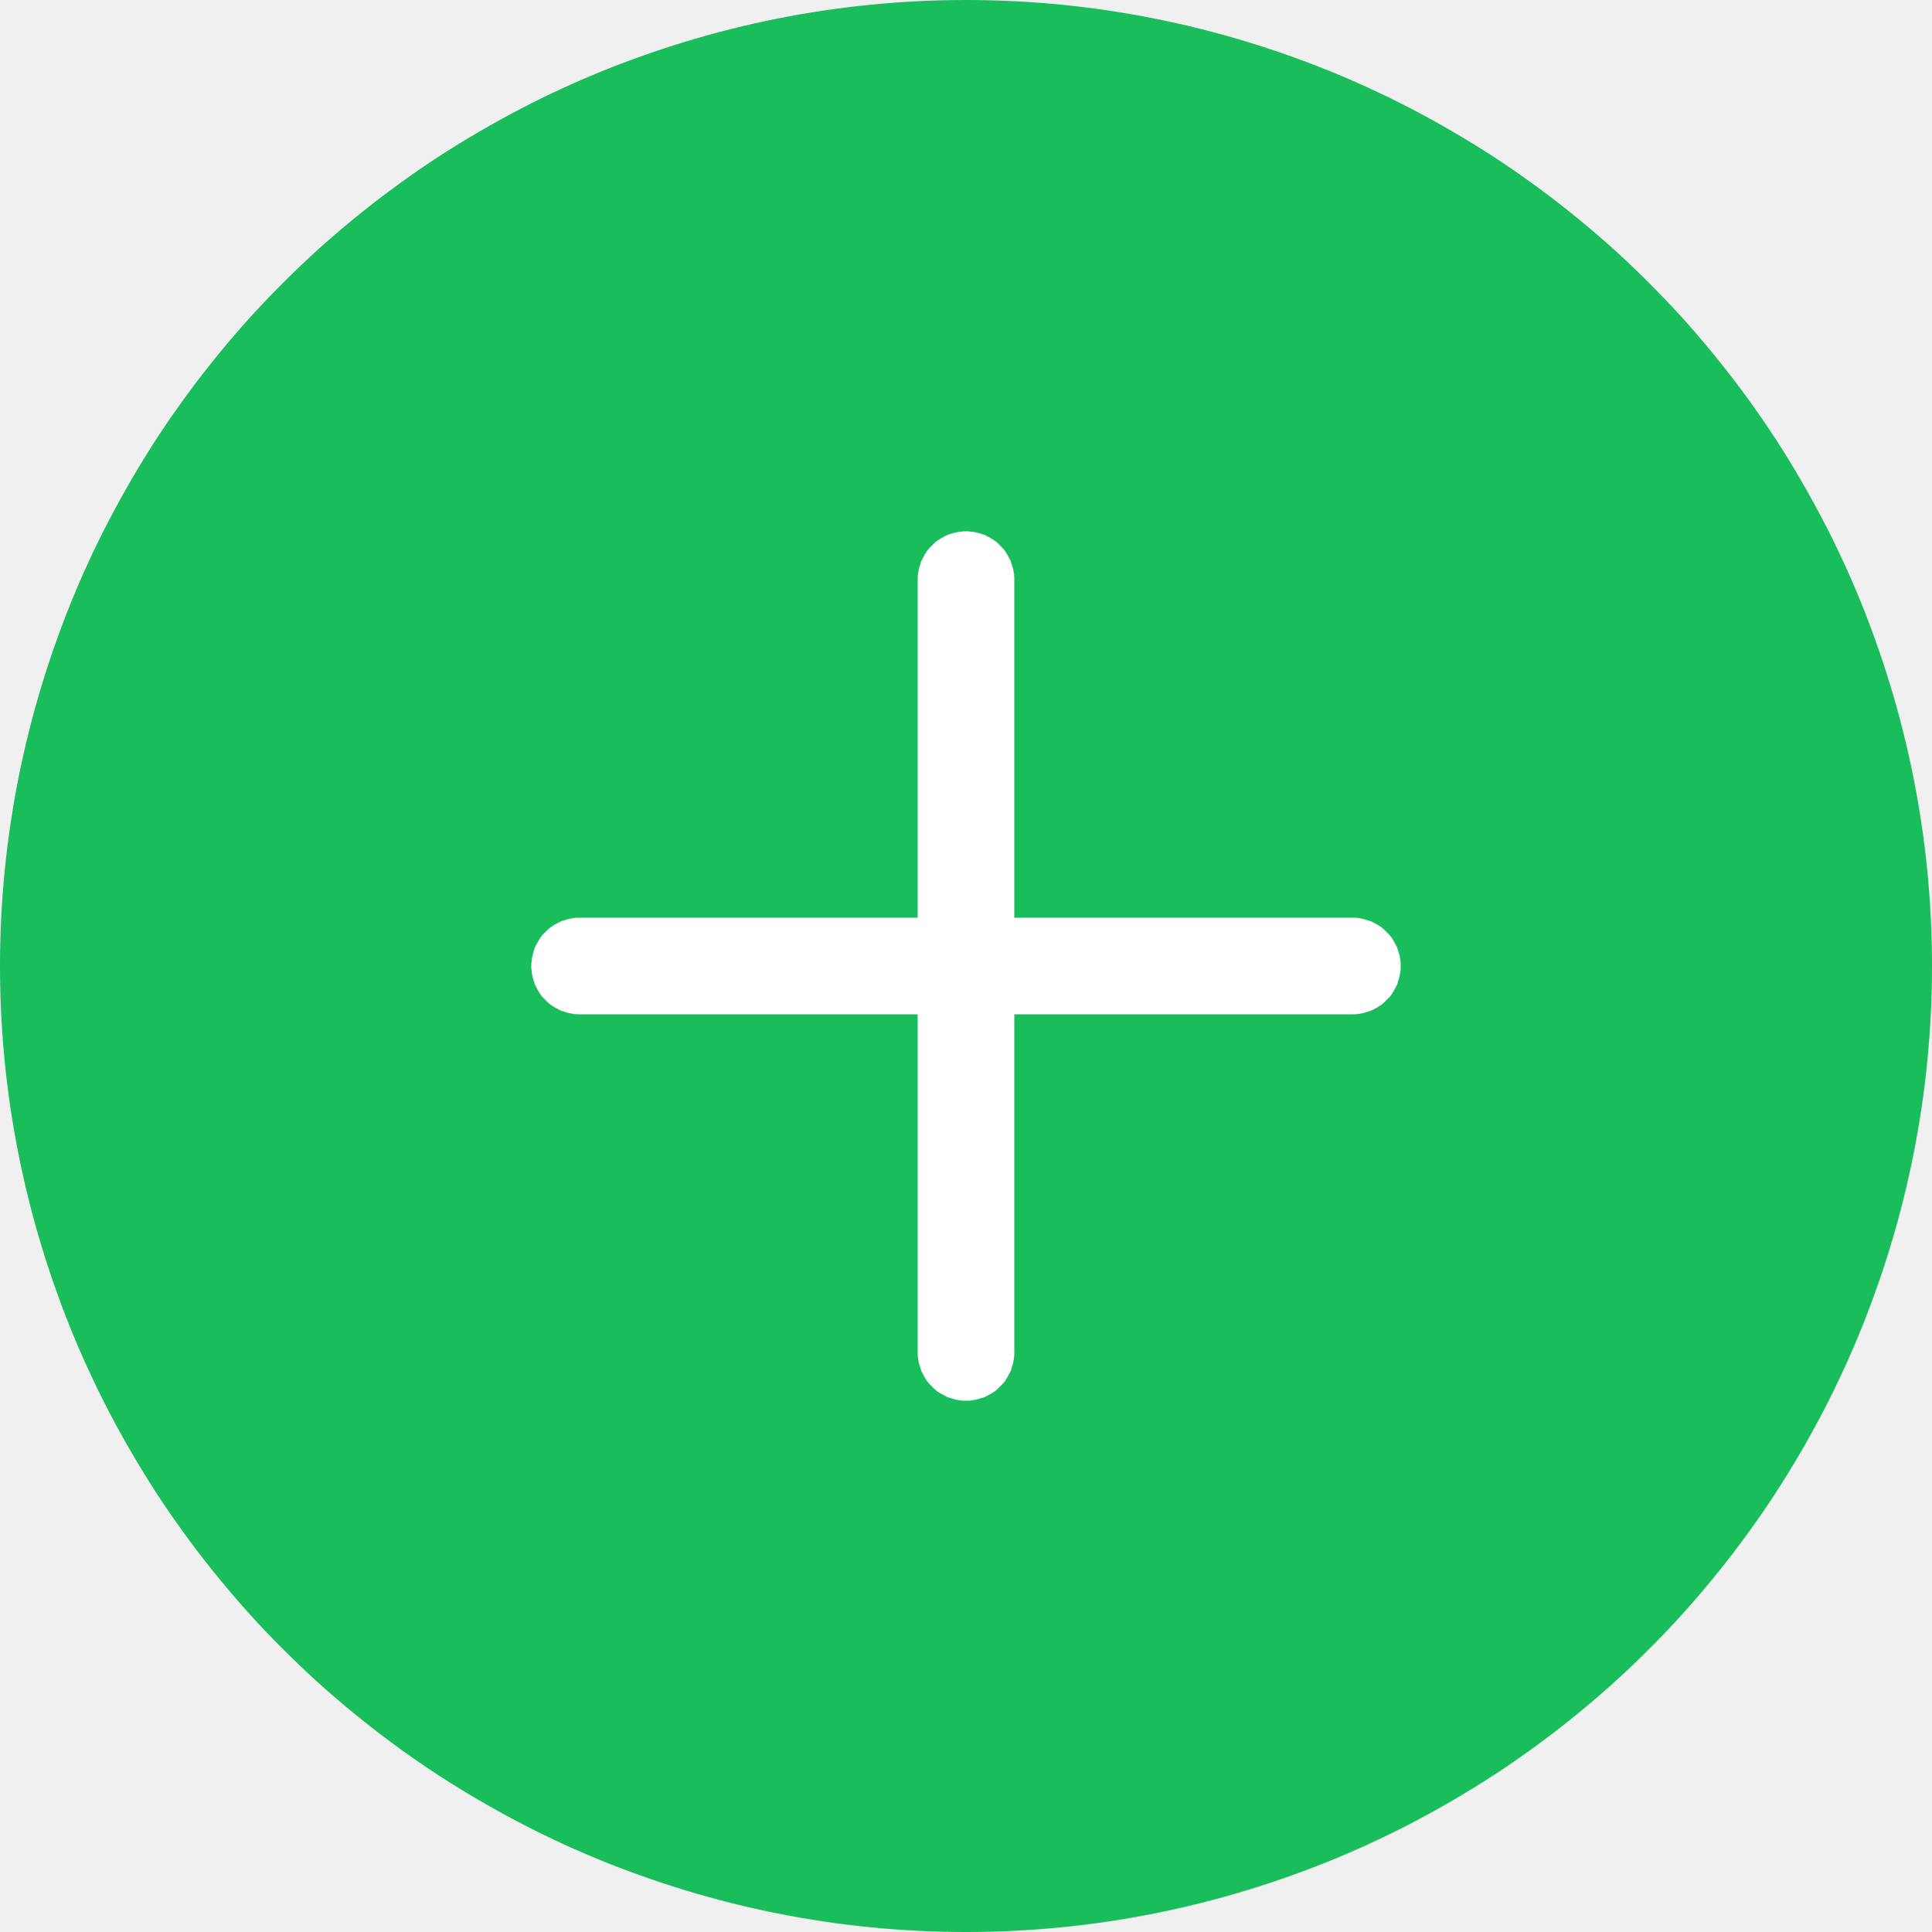
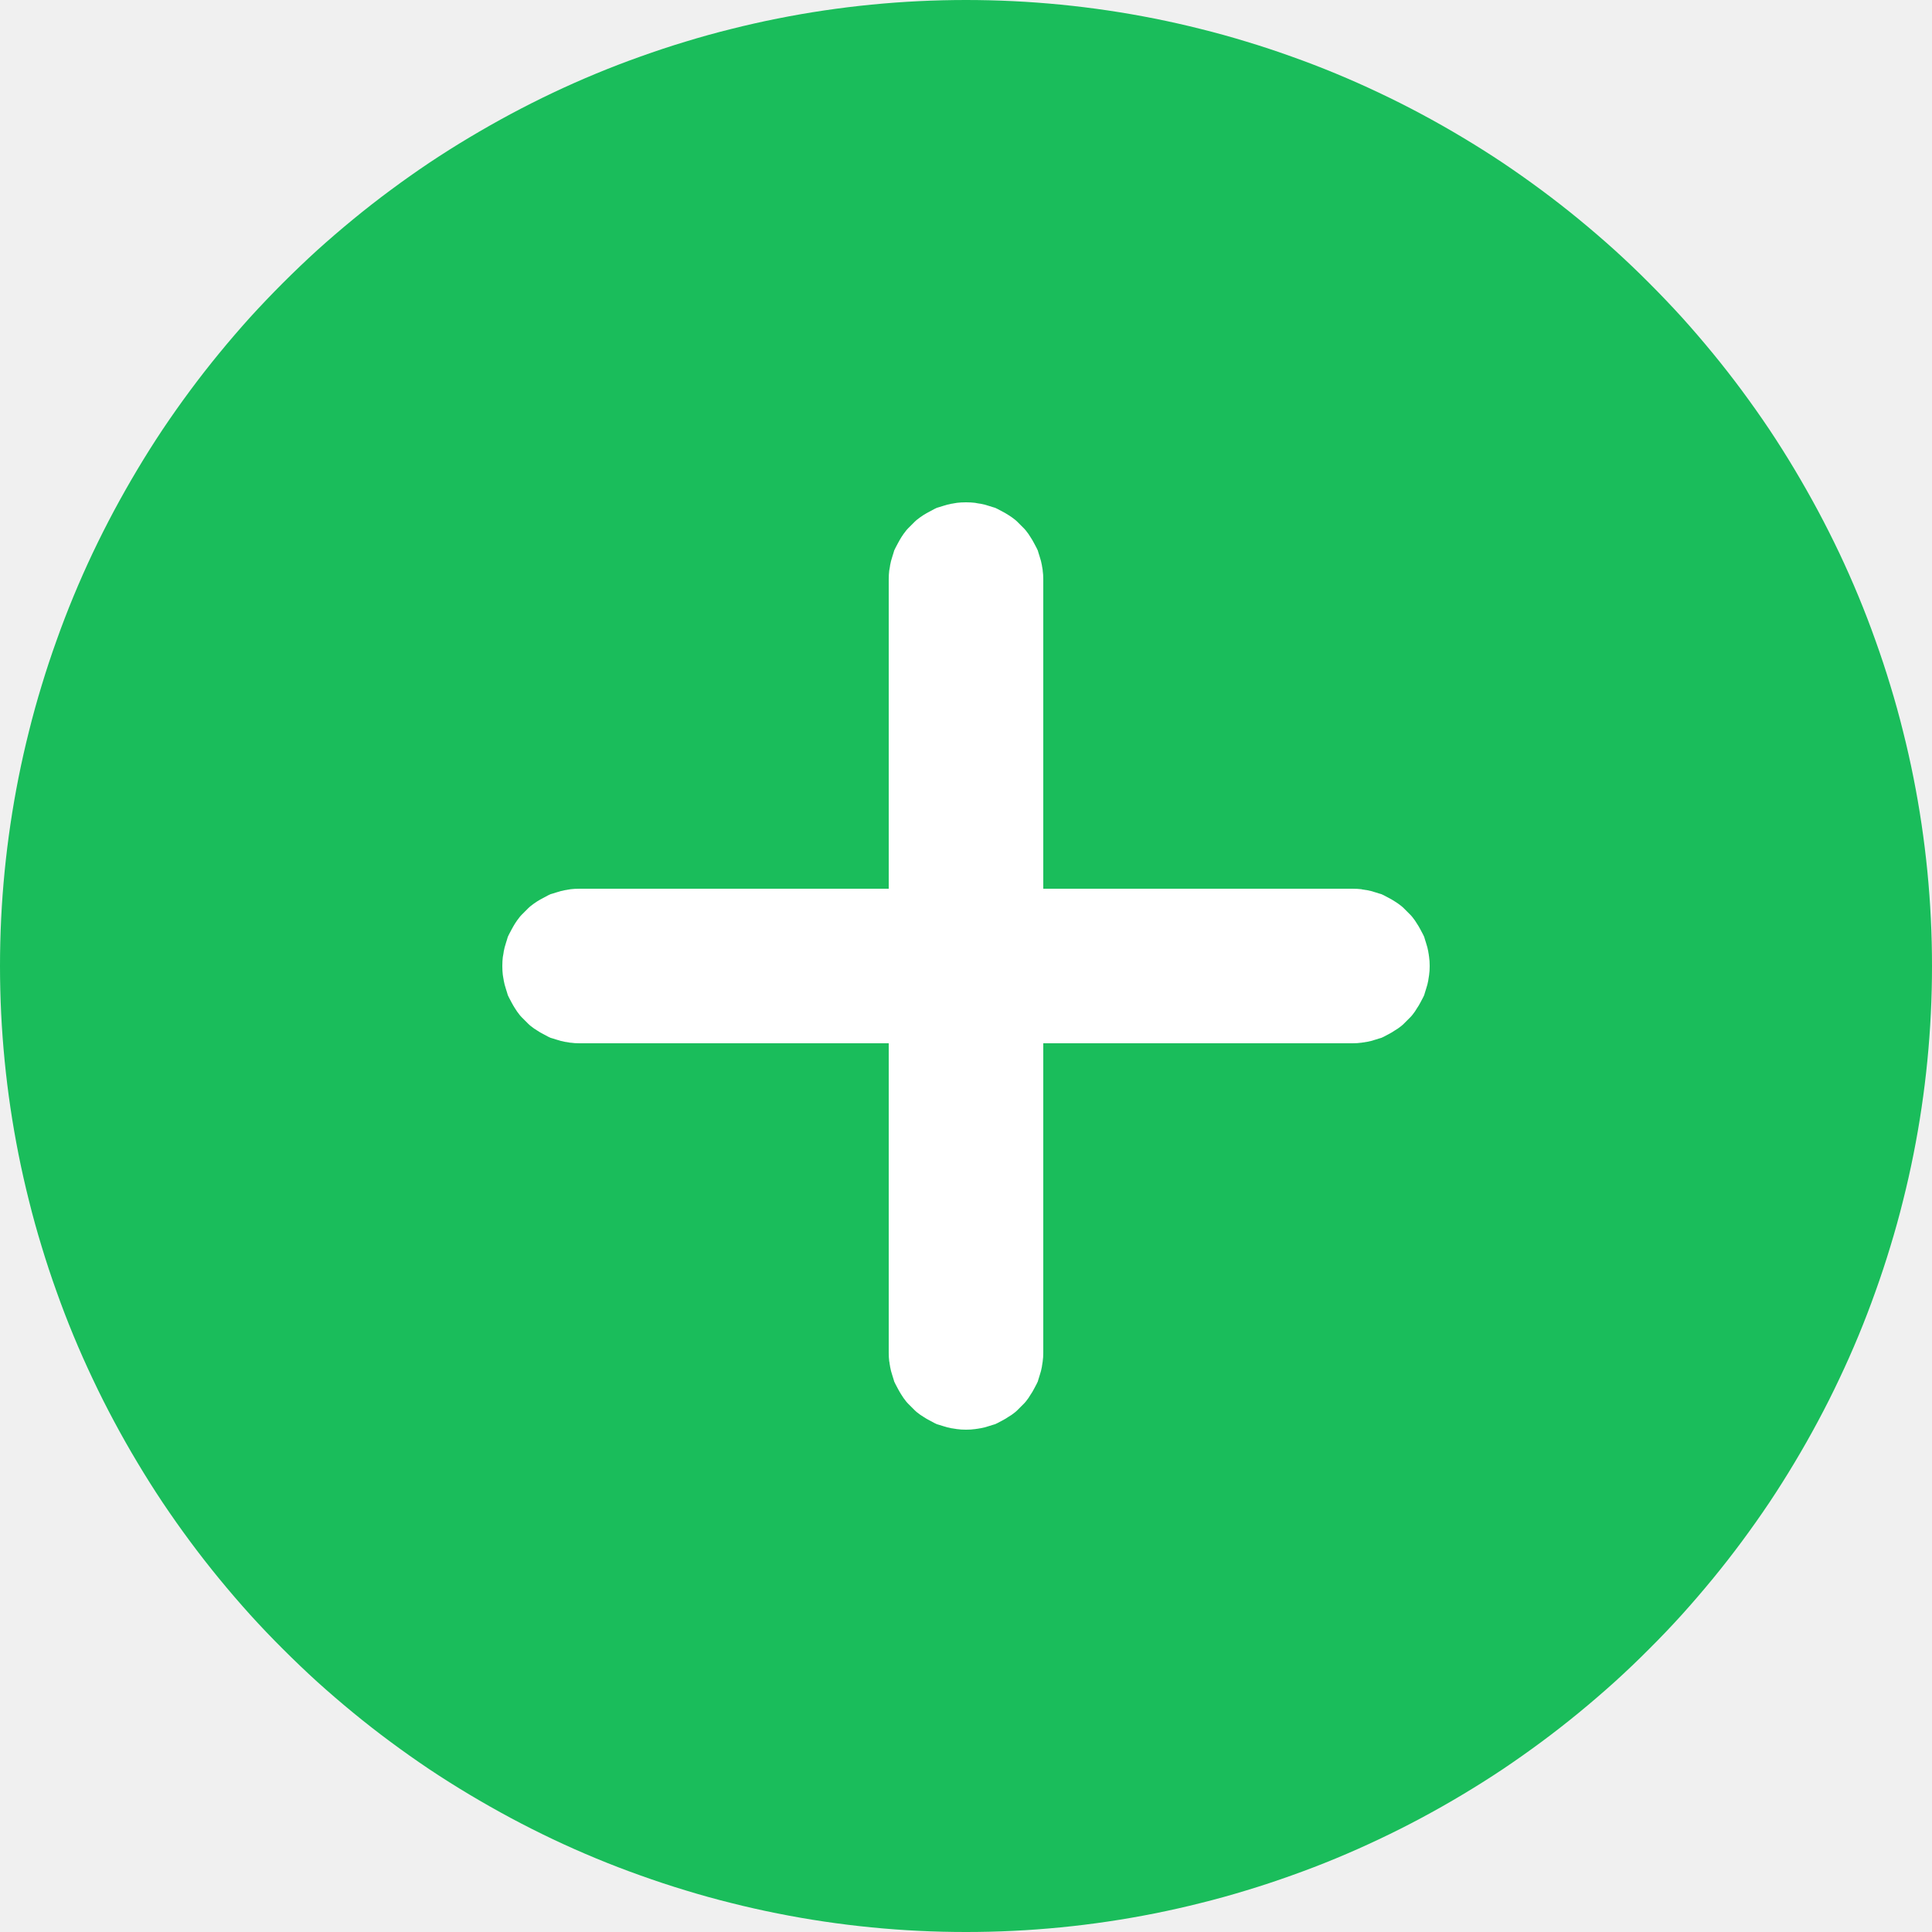
<svg xmlns="http://www.w3.org/2000/svg" width="20" height="20" viewBox="0 0 20 20" fill="none">
  <path fill="#1ABD5B" d="M0 10Q0 9.755 0.012 9.509Q0.024 9.264 0.048 9.02Q0.072 8.776 0.108 8.533Q0.144 8.29 0.192 8.049Q0.24 7.808 0.3 7.57Q0.359 7.332 0.431 7.097Q0.502 6.862 0.585 6.631Q0.667 6.4 0.761 6.173Q0.855 5.946 0.96 5.724Q1.065 5.503 1.181 5.286Q1.297 5.07 1.423 4.859Q1.549 4.648 1.685 4.444Q1.822 4.24 1.968 4.043Q2.114 3.846 2.27 3.656Q2.426 3.466 2.59 3.284Q2.755 3.103 2.929 2.929Q3.103 2.755 3.284 2.59Q3.466 2.426 3.656 2.27Q3.846 2.114 4.043 1.968Q4.24 1.822 4.444 1.685Q4.648 1.549 4.859 1.423Q5.07 1.297 5.286 1.181Q5.503 1.065 5.724 0.96Q5.946 0.855 6.173 0.761Q6.4 0.667 6.631 0.585Q6.862 0.502 7.097 0.431Q7.332 0.359 7.57 0.3Q7.808 0.24 8.049 0.192Q8.29 0.144 8.533 0.108Q8.776 0.072 9.02 0.048Q9.264 0.024 9.509 0.012Q9.755 0 10 0Q10.245 0 10.491 0.012Q10.736 0.024 10.98 0.048Q11.225 0.072 11.467 0.108Q11.71 0.144 11.951 0.192Q12.192 0.24 12.43 0.3Q12.668 0.359 12.903 0.431Q13.138 0.502 13.369 0.585Q13.6 0.667 13.827 0.761Q14.054 0.855 14.275 0.96Q14.498 1.065 14.714 1.181Q14.931 1.297 15.141 1.423Q15.352 1.549 15.556 1.685Q15.76 1.822 15.957 1.968Q16.154 2.114 16.344 2.27Q16.534 2.426 16.716 2.59Q16.898 2.755 17.071 2.929Q17.245 3.103 17.41 3.284Q17.574 3.466 17.73 3.656Q17.886 3.846 18.032 4.043Q18.178 4.24 18.315 4.444Q18.451 4.648 18.577 4.859Q18.703 5.07 18.819 5.286Q18.935 5.503 19.04 5.724Q19.145 5.946 19.239 6.173Q19.333 6.4 19.415 6.631Q19.498 6.862 19.569 7.097Q19.641 7.332 19.7 7.57Q19.76 7.808 19.808 8.049Q19.856 8.29 19.892 8.533Q19.928 8.776 19.952 9.02Q19.976 9.264 19.988 9.509Q20 9.755 20 10Q20 10.245 19.988 10.491Q19.976 10.736 19.952 10.98Q19.928 11.225 19.892 11.467Q19.856 11.71 19.808 11.951Q19.76 12.192 19.7 12.43Q19.641 12.668 19.569 12.903Q19.498 13.138 19.415 13.369Q19.333 13.6 19.239 13.827Q19.145 14.054 19.04 14.275Q18.935 14.498 18.819 14.714Q18.703 14.931 18.577 15.141Q18.451 15.352 18.315 15.556Q18.178 15.76 18.032 15.957Q17.886 16.154 17.73 16.344Q17.574 16.534 17.41 16.716Q17.245 16.898 17.071 17.071Q16.898 17.245 16.716 17.41Q16.534 17.574 16.344 17.73Q16.154 17.886 15.957 18.032Q15.76 18.178 15.556 18.315Q15.352 18.451 15.141 18.577Q14.931 18.703 14.714 18.819Q14.498 18.935 14.275 19.04Q14.054 19.145 13.827 19.239Q13.6 19.333 13.369 19.415Q13.138 19.498 12.903 19.569Q12.668 19.641 12.43 19.7Q12.192 19.76 11.951 19.808Q11.71 19.856 11.467 19.892Q11.225 19.928 10.98 19.952Q10.736 19.976 10.491 19.988Q10.245 20 10 20Q9.755 20 9.509 19.988Q9.264 19.976 9.02 19.952Q8.776 19.928 8.533 19.892Q8.29 19.856 8.049 19.808Q7.808 19.76 7.57 19.7Q7.332 19.641 7.097 19.569Q6.862 19.498 6.631 19.415Q6.4 19.333 6.173 19.239Q5.946 19.145 5.724 19.04Q5.503 18.935 5.286 18.819Q5.07 18.703 4.859 18.577Q4.648 18.451 4.444 18.315Q4.24 18.178 4.043 18.032Q3.846 17.886 3.656 17.73Q3.466 17.574 3.284 17.41Q3.103 17.245 2.929 17.071Q2.755 16.898 2.59 16.716Q2.426 16.534 2.27 16.344Q2.114 16.154 1.968 15.957Q1.822 15.76 1.685 15.556Q1.549 15.352 1.423 15.141Q1.297 14.931 1.181 14.714Q1.065 14.498 0.96 14.275Q0.855 14.054 0.761 13.827Q0.667 13.6 0.585 13.369Q0.502 13.138 0.431 12.903Q0.359 12.668 0.3 12.43Q0.24 12.192 0.192 11.951Q0.144 11.71 0.108 11.467Q0.072 11.225 0.048 10.98Q0.024 10.736 0.012 10.491Q0 10.245 0 10Z">
</path>
-   <path d="M14.477 10.145C14.473 10.16 14.467 10.175 14.463 10.193C14.455 10.207 14.447 10.223 14.44 10.235C14.432 10.25 14.425 10.265 14.415 10.277C14.408 10.293 14.398 10.305 14.387 10.318C14.375 10.33 14.365 10.342 14.352 10.352C14.342 10.365 14.33 10.375 14.318 10.387C14.305 10.398 14.293 10.408 14.277 10.415C14.265 10.425 14.25 10.432 14.235 10.44C14.223 10.447 14.207 10.455 14.193 10.463C14.175 10.467 14.16 10.473 14.145 10.477C14.13 10.482 14.113 10.488 14.098 10.49C14.082 10.492 14.065 10.495 14.05 10.498C14.033 10.5 14.018 10.5 14 10.5L10.5 10.5L10.5 14C10.5 14.018 10.5 14.033 10.498 14.05C10.495 14.065 10.492 14.082 10.49 14.098C10.488 14.113 10.482 14.13 10.477 14.145C10.473 14.16 10.467 14.175 10.463 14.193C10.455 14.207 10.447 14.223 10.44 14.235C10.432 14.25 10.425 14.265 10.415 14.277C10.408 14.293 10.398 14.305 10.387 14.318C10.375 14.33 10.365 14.342 10.352 14.352C10.342 14.365 10.33 14.375 10.318 14.387C10.305 14.398 10.293 14.408 10.277 14.415C10.265 14.425 10.25 14.432 10.235 14.44C10.223 14.447 10.207 14.455 10.193 14.463C10.175 14.467 10.16 14.473 10.145 14.477C10.13 14.482 10.113 14.488 10.098 14.49C10.082 14.492 10.065 14.495 10.05 14.498C10.033 14.5 10.018 14.5 10 14.5C9.982 14.5 9.967 14.5 9.95 14.498C9.935 14.495 9.918 14.492 9.902 14.49C9.887 14.488 9.87 14.482 9.855 14.477C9.84 14.473 9.825 14.467 9.807 14.463C9.793 14.455 9.777 14.447 9.765 14.44C9.75 14.432 9.735 14.425 9.723 14.415C9.707 14.408 9.695 14.398 9.682 14.387C9.67 14.375 9.658 14.365 9.648 14.352C9.635 14.342 9.625 14.33 9.613 14.318C9.602 14.305 9.592 14.293 9.585 14.277C9.575 14.265 9.568 14.25 9.56 14.235C9.553 14.223 9.545 14.207 9.537 14.193C9.533 14.175 9.527 14.16 9.523 14.145C9.518 14.13 9.512 14.113 9.51 14.098C9.508 14.082 9.505 14.065 9.502 14.05C9.5 14.033 9.5 14.018 9.5 14L9.5 10.5L6 10.5C5.982 10.5 5.968 10.5 5.95 10.498C5.935 10.495 5.918 10.492 5.902 10.49C5.888 10.488 5.87 10.482 5.855 10.477C5.84 10.473 5.825 10.467 5.808 10.463C5.793 10.455 5.777 10.447 5.765 10.44C5.75 10.432 5.735 10.425 5.723 10.415C5.707 10.408 5.695 10.398 5.683 10.387C5.67 10.375 5.657 10.365 5.647 10.352C5.635 10.342 5.625 10.33 5.612 10.318C5.603 10.305 5.593 10.293 5.585 10.277C5.575 10.265 5.567 10.25 5.56 10.235C5.553 10.223 5.545 10.207 5.537 10.193C5.532 10.175 5.527 10.16 5.522 10.145C5.518 10.13 5.513 10.113 5.51 10.098C5.508 10.082 5.505 10.065 5.503 10.05C5.5 10.033 5.5 10.018 5.5 10C5.5 9.982 5.5 9.967 5.503 9.95C5.505 9.935 5.508 9.918 5.51 9.902C5.513 9.887 5.518 9.87 5.522 9.855C5.527 9.84 5.532 9.825 5.537 9.807C5.545 9.793 5.553 9.777 5.56 9.765C5.567 9.75 5.575 9.735 5.585 9.723C5.593 9.707 5.603 9.695 5.612 9.682C5.625 9.67 5.635 9.658 5.647 9.648C5.657 9.635 5.67 9.625 5.683 9.613C5.695 9.602 5.707 9.592 5.723 9.585C5.735 9.575 5.75 9.568 5.765 9.56C5.777 9.553 5.793 9.545 5.808 9.537C5.825 9.533 5.84 9.527 5.855 9.523C5.87 9.518 5.888 9.512 5.902 9.51C5.918 9.508 5.935 9.505 5.95 9.502C5.968 9.5 5.982 9.5 6 9.5L9.5 9.5L9.5 6C9.5 5.982 9.5 5.968 9.502 5.95C9.505 5.935 9.508 5.918 9.51 5.902C9.512 5.888 9.518 5.87 9.523 5.855C9.527 5.84 9.533 5.825 9.537 5.808C9.545 5.793 9.553 5.777 9.56 5.765C9.568 5.75 9.575 5.735 9.585 5.723C9.592 5.707 9.602 5.695 9.613 5.683C9.625 5.67 9.635 5.657 9.648 5.647C9.658 5.635 9.67 5.625 9.682 5.612C9.695 5.603 9.707 5.593 9.723 5.585C9.735 5.575 9.75 5.567 9.765 5.56C9.777 5.553 9.793 5.545 9.807 5.537C9.825 5.532 9.84 5.527 9.855 5.522C9.87 5.518 9.887 5.513 9.902 5.51C9.918 5.508 9.935 5.505 9.95 5.503C9.967 5.5 9.982 5.5 10 5.5C10.018 5.5 10.033 5.5 10.05 5.503C10.065 5.505 10.082 5.508 10.098 5.51C10.113 5.513 10.13 5.518 10.145 5.522C10.16 5.527 10.175 5.532 10.193 5.537C10.207 5.545 10.223 5.553 10.235 5.56C10.25 5.567 10.265 5.575 10.277 5.585C10.293 5.593 10.305 5.603 10.318 5.612C10.33 5.625 10.342 5.635 10.352 5.647C10.365 5.657 10.375 5.67 10.387 5.683C10.398 5.695 10.408 5.707 10.415 5.723C10.425 5.735 10.432 5.75 10.44 5.765C10.447 5.777 10.455 5.793 10.463 5.808C10.467 5.825 10.473 5.84 10.477 5.855C10.482 5.87 10.488 5.888 10.49 5.902C10.492 5.918 10.495 5.935 10.498 5.95C10.5 5.968 10.5 5.982 10.5 6L10.5 9.5L14 9.5C14.018 9.5 14.033 9.5 14.05 9.502C14.065 9.505 14.082 9.508 14.098 9.51C14.113 9.512 14.13 9.518 14.145 9.523C14.16 9.527 14.175 9.533 14.193 9.537C14.207 9.545 14.223 9.553 14.235 9.56C14.25 9.568 14.265 9.575 14.277 9.585C14.293 9.592 14.305 9.602 14.318 9.613C14.33 9.625 14.342 9.635 14.352 9.648C14.365 9.658 14.375 9.67 14.387 9.682C14.398 9.695 14.408 9.707 14.415 9.723C14.425 9.735 14.432 9.75 14.44 9.765C14.447 9.777 14.455 9.793 14.463 9.807C14.467 9.825 14.473 9.84 14.477 9.855C14.482 9.87 14.488 9.887 14.49 9.902C14.492 9.918 14.495 9.935 14.498 9.95C14.5 9.967 14.5 9.982 14.5 10C14.5 10.018 14.5 10.033 14.498 10.05C14.495 10.065 14.492 10.082 14.49 10.098C14.488 10.113 14.482 10.13 14.477 10.145Z" fill="#FFFFFF">
+   <path d="M14.49 10.098C14.492 10.082 14.495 10.065 14.498 10.05C14.5 10.033 14.5 10.018 14.5 10C14.5 9.982 14.5 9.967 14.498 9.95C14.495 9.935 14.492 9.918 14.49 9.902C14.488 9.887 14.482 9.87 14.477 9.855C14.473 9.84 14.467 9.825 14.463 9.807C14.455 9.793 14.447 9.777 14.44 9.765C14.432 9.75 14.425 9.735 14.415 9.723C14.408 9.707 14.398 9.695 14.387 9.682C14.375 9.67 14.365 9.658 14.352 9.648C14.342 9.635 14.33 9.625 14.318 9.613C14.305 9.602 14.293 9.592 14.277 9.585C14.265 9.575 14.25 9.568 14.235 9.56C14.223 9.553 14.207 9.545 14.193 9.537C14.175 9.533 14.16 9.527 14.145 9.523C14.13 9.518 14.113 9.512 14.098 9.51C14.082 9.508 14.065 9.505 14.05 9.502C14.033 9.5 14.018 9.5 14 9.5L10.5 9.5L10.5 6C10.5 5.982 10.5 5.968 10.498 5.95C10.495 5.935 10.492 5.918 10.49 5.902C10.488 5.888 10.482 5.87 10.477 5.855C10.473 5.84 10.467 5.825 10.463 5.808C10.455 5.793 10.447 5.777 10.44 5.765C10.432 5.75 10.425 5.735 10.415 5.723C10.408 5.707 10.398 5.695 10.387 5.683C10.375 5.67 10.365 5.657 10.352 5.647C10.342 5.635 10.33 5.625 10.318 5.612C10.305 5.603 10.293 5.593 10.277 5.585C10.265 5.575 10.25 5.567 10.235 5.56C10.223 5.553 10.207 5.545 10.193 5.537C10.175 5.532 10.16 5.527 10.145 5.522C10.13 5.518 10.113 5.513 10.098 5.51C10.082 5.508 10.065 5.505 10.05 5.503C10.033 5.5 10.018 5.5 10 5.5C9.982 5.5 9.967 5.5 9.95 5.503C9.935 5.505 9.918 5.508 9.902 5.51C9.887 5.513 9.87 5.518 9.855 5.522C9.84 5.527 9.825 5.532 9.807 5.537C9.793 5.545 9.777 5.553 9.765 5.56C9.75 5.567 9.735 5.575 9.723 5.585C9.707 5.593 9.695 5.603 9.682 5.612C9.67 5.625 9.658 5.635 9.648 5.647C9.635 5.657 9.625 5.67 9.613 5.683C9.602 5.695 9.592 5.707 9.585 5.723C9.575 5.735 9.568 5.75 9.56 5.765C9.553 5.777 9.545 5.793 9.537 5.808C9.533 5.825 9.527 5.84 9.523 5.855C9.518 5.87 9.512 5.888 9.51 5.902C9.508 5.918 9.505 5.935 9.502 5.95C9.5 5.968 9.5 5.982 9.5 6L9.5 9.5L6 9.5C5.982 9.5 5.968 9.5 5.95 9.502C5.935 9.505 5.918 9.508 5.902 9.51C5.888 9.512 5.87 9.518 5.855 9.523C5.84 9.527 5.825 9.533 5.808 9.537C5.793 9.545 5.777 9.553 5.765 9.56C5.75 9.568 5.735 9.575 5.723 9.585C5.707 9.592 5.695 9.602 5.683 9.613C5.67 9.625 5.657 9.635 5.647 9.648C5.635 9.658 5.625 9.67 5.612 9.682C5.603 9.695 5.593 9.707 5.585 9.723C5.575 9.735 5.567 9.75 5.56 9.765C5.553 9.777 5.545 9.793 5.537 9.807C5.532 9.825 5.527 9.84 5.522 9.855C5.518 9.87 5.513 9.887 5.51 9.902C5.508 9.918 5.505 9.935 5.503 9.95C5.5 9.967 5.5 9.982 5.5 10C5.5 10.018 5.5 10.033 5.503 10.05C5.505 10.065 5.508 10.082 5.51 10.098C5.513 10.113 5.518 10.13 5.522 10.145C5.527 10.16 5.532 10.175 5.537 10.193C5.545 10.207 5.553 10.223 5.56 10.235C5.567 10.25 5.575 10.265 5.585 10.277C5.593 10.293 5.603 10.305 5.612 10.318C5.625 10.33 5.635 10.342 5.647 10.352C5.657 10.365 5.67 10.375 5.683 10.387C5.695 10.398 5.707 10.408 5.723 10.415C5.735 10.425 5.75 10.432 5.765 10.44C5.777 10.447 5.793 10.455 5.808 10.463C5.825 10.467 5.84 10.473 5.855 10.477C5.87 10.482 5.888 10.488 5.902 10.49C5.918 10.492 5.935 10.495 5.95 10.498C5.968 10.5 5.982 10.5 6 10.5L9.5 10.5L9.5 14C9.5 14.018 9.5 14.033 9.502 14.05C9.505 14.065 9.508 14.082 9.51 14.098C9.512 14.113 9.518 14.13 9.523 14.145C9.527 14.16 9.533 14.175 9.537 14.193C9.545 14.207 9.553 14.223 9.56 14.235C9.568 14.25 9.575 14.265 9.585 14.277C9.592 14.293 9.602 14.305 9.613 14.318C9.625 14.33 9.635 14.342 9.648 14.352C9.658 14.365 9.67 14.375 9.682 14.387C9.695 14.398 9.707 14.408 9.723 14.415C9.735 14.425 9.75 14.432 9.765 14.44C9.777 14.447 9.793 14.455 9.807 14.463C9.825 14.467 9.84 14.473 9.855 14.477C9.87 14.482 9.887 14.488 9.902 14.49C9.918 14.492 9.935 14.495 9.95 14.498C9.967 14.5 9.982 14.5 10 14.5C10.018 14.5 10.033 14.5 10.05 14.498C10.065 14.495 10.082 14.492 10.098 14.49C10.113 14.488 10.13 14.482 10.145 14.477C10.16 14.473 10.175 14.467 10.193 14.463C10.207 14.455 10.223 14.447 10.235 14.44C10.25 14.432 10.265 14.425 10.277 14.415C10.293 14.408 10.305 14.398 10.318 14.387C10.33 14.375 10.342 14.365 10.352 14.352C10.365 14.342 10.375 14.33 10.387 14.318C10.398 14.305 10.408 14.293 10.415 14.277C10.425 14.265 10.432 14.25 10.44 14.235C10.447 14.223 10.455 14.207 10.463 14.193C10.467 14.175 10.473 14.16 10.477 14.145C10.482 14.13 10.488 14.113 10.49 14.098C10.492 14.082 10.495 14.065 10.498 14.05C10.5 14.033 10.5 14.018 10.5 14L10.5 10.5L14 10.5C14.018 10.5 14.033 10.5 14.05 10.498C14.065 10.495 14.082 10.492 14.098 10.49C14.113 10.488 14.13 10.482 14.145 10.477C14.16 10.473 14.175 10.467 14.193 10.463C14.207 10.455 14.223 10.447 14.235 10.44C14.25 10.432 14.265 10.425 14.277 10.415C14.293 10.408 14.305 10.398 14.318 10.387C14.33 10.375 14.342 10.365 14.352 10.352C14.365 10.342 14.375 10.33 14.387 10.318C14.398 10.305 14.408 10.293 14.415 10.277C14.425 10.265 14.432 10.25 14.44 10.235C14.447 10.223 14.455 10.207 14.463 10.193C14.467 10.175 14.473 10.16 14.477 10.145C14.482 10.13 14.488 10.113 14.49 10.098Z" fill="#FFFFFF">
+ </path>
+   <path d="M14.751 10.275C14.753 10.267 14.757 10.256 14.762 10.24C14.773 10.207 14.781 10.176 14.786 10.147L14.786 10.144L14.79 10.119L14.793 10.099L14.793 10.099L14.794 10.097L14.794 10.096L14.794 10.092C14.798 10.067 14.8 10.036 14.8 10C14.8 9.964 14.798 9.933 14.794 9.908L14.794 9.904L14.794 9.903L14.793 9.901L14.79 9.878L14.786 9.856L14.786 9.853L14.786 9.853C14.781 9.824 14.773 9.793 14.762 9.76C14.757 9.744 14.753 9.733 14.751 9.725L14.743 9.698L14.731 9.673C14.72 9.653 14.711 9.636 14.704 9.622C14.692 9.599 14.68 9.579 14.668 9.561C14.656 9.54 14.64 9.518 14.622 9.495L14.611 9.482L14.6 9.47C14.599 9.47 14.598 9.468 14.595 9.465C14.584 9.454 14.575 9.444 14.565 9.435C14.556 9.425 14.546 9.415 14.535 9.405C14.532 9.402 14.53 9.401 14.53 9.4L14.518 9.389L14.505 9.378C14.482 9.36 14.46 9.344 14.438 9.331C14.421 9.32 14.401 9.308 14.378 9.296C14.364 9.288 14.347 9.279 14.327 9.269L14.302 9.257L14.275 9.249C14.267 9.247 14.256 9.243 14.24 9.238C14.207 9.227 14.176 9.219 14.147 9.214L14.144 9.214L14.119 9.21L14.099 9.207L14.097 9.206L14.096 9.206L14.092 9.205C14.067 9.202 14.036 9.2 14 9.2L10.8 9.2L10.8 6C10.8 5.964 10.798 5.933 10.794 5.908L10.794 5.908L10.794 5.904L10.794 5.902L10.79 5.878L10.786 5.856L10.786 5.853L10.786 5.853C10.781 5.824 10.773 5.793 10.762 5.76C10.757 5.744 10.753 5.733 10.751 5.725L10.743 5.698L10.731 5.673L10.731 5.673C10.72 5.653 10.711 5.636 10.704 5.622C10.692 5.599 10.68 5.579 10.668 5.561C10.656 5.54 10.64 5.518 10.622 5.495L10.622 5.495L10.611 5.482L10.6 5.47L10.6 5.47C10.599 5.47 10.598 5.468 10.595 5.465C10.584 5.454 10.575 5.444 10.565 5.435C10.556 5.425 10.546 5.415 10.535 5.405C10.532 5.402 10.53 5.401 10.53 5.4L10.518 5.389L10.505 5.378L10.505 5.378L10.505 5.378C10.482 5.36 10.46 5.344 10.438 5.331C10.421 5.32 10.401 5.308 10.378 5.296C10.364 5.288 10.347 5.279 10.327 5.269L10.302 5.257L10.275 5.249C10.267 5.247 10.256 5.243 10.24 5.238C10.207 5.227 10.176 5.219 10.147 5.214L10.144 5.214L10.119 5.21L10.098 5.206L10.096 5.206L10.092 5.205C10.067 5.202 10.036 5.2 10 5.2C9.964 5.2 9.933 5.202 9.908 5.205L9.908 5.205L9.904 5.206L9.902 5.206L9.878 5.21L9.856 5.214L9.853 5.214C9.824 5.219 9.793 5.227 9.76 5.238C9.744 5.243 9.733 5.247 9.725 5.249L9.698 5.257L9.673 5.269C9.653 5.279 9.636 5.288 9.622 5.296C9.599 5.308 9.579 5.32 9.561 5.331C9.54 5.344 9.518 5.36 9.495 5.378L9.495 5.378L9.495 5.378L9.482 5.389L9.47 5.4C9.47 5.401 9.468 5.402 9.465 5.405C9.454 5.415 9.444 5.425 9.435 5.435C9.425 5.444 9.415 5.454 9.405 5.465C9.402 5.468 9.401 5.47 9.4 5.47L9.4 5.47L9.389 5.482L9.378 5.495L9.378 5.495C9.36 5.518 9.344 5.54 9.331 5.561C9.32 5.579 9.308 5.599 9.296 5.622C9.288 5.636 9.279 5.653 9.269 5.673L9.269 5.673L9.257 5.698L9.249 5.725C9.247 5.733 9.243 5.744 9.238 5.76C9.227 5.793 9.219 5.824 9.214 5.853L9.214 5.856L9.21 5.881L9.206 5.902L9.206 5.904L9.205 5.908C9.202 5.933 9.2 5.964 9.2 6L9.2 9.2L6 9.2C5.964 9.2 5.933 9.202 5.908 9.205L5.904 9.206L5.902 9.206L5.878 9.21L5.856 9.214L5.853 9.214L5.853 9.214C5.824 9.219 5.793 9.227 5.76 9.238C5.744 9.243 5.733 9.247 5.725 9.249L5.698 9.257L5.673 9.269L5.673 9.269C5.653 9.279 5.636 9.288 5.622 9.296C5.599 9.308 5.579 9.32 5.561 9.331C5.54 9.344 5.518 9.36 5.495 9.378L5.495 9.378L5.482 9.389L5.47 9.4L5.47 9.4C5.47 9.401 5.468 9.402 5.465 9.405C5.454 9.415 5.444 9.425 5.435 9.435C5.425 9.444 5.415 9.454 5.405 9.465C5.402 9.468 5.401 9.47 5.4 9.47L5.389 9.482L5.378 9.495L5.378 9.495L5.378 9.495C5.36 9.518 5.344 9.54 5.331 9.561C5.32 9.579 5.308 9.599 5.296 9.622C5.288 9.636 5.279 9.653 5.269 9.673L5.257 9.698L5.249 9.725C5.247 9.733 5.243 9.744 5.238 9.76C5.227 9.793 5.219 9.824 5.214 9.853L5.214 9.856L5.21 9.881L5.206 9.902L5.206 9.904L5.205 9.908C5.202 9.933 5.2 9.964 5.2 10C5.2 10.036 5.202 10.067 5.205 10.092L5.205 10.092L5.206 10.096L5.206 10.098L5.21 10.122L5.214 10.144L5.214 10.147C5.219 10.176 5.227 10.207 5.238 10.24C5.243 10.256 5.247 10.267 5.249 10.275L5.257 10.302L5.269 10.327C5.279 10.347 5.288 10.364 5.296 10.378C5.308 10.401 5.32 10.421 5.331 10.438C5.344 10.46 5.36 10.482 5.378 10.505L5.378 10.505L5.378 10.505L5.389 10.518L5.4 10.53C5.401 10.53 5.402 10.532 5.405 10.535C5.415 10.546 5.425 10.556 5.435 10.565C5.444 10.575 5.454 10.584 5.465 10.595C5.468 10.598 5.47 10.599 5.47 10.6L5.47 10.6L5.482 10.611L5.495 10.622L5.495 10.622C5.518 10.64 5.54 10.656 5.561 10.668C5.579 10.68 5.599 10.692 5.622 10.704C5.636 10.711 5.653 10.72 5.673 10.731L5.673 10.731L5.698 10.743L5.725 10.751C5.733 10.753 5.744 10.757 5.76 10.762C5.793 10.773 5.824 10.781 5.853 10.786L5.856 10.786L5.881 10.79L5.902 10.794L5.904 10.794L5.908 10.794L5.908 10.794C5.933 10.798 5.964 10.8 6 10.8L9.2 10.8L9.2 14C9.2 14.036 9.202 14.067 9.205 14.092L9.206 14.096L9.206 14.097L9.207 14.099L9.21 14.122L9.214 14.144L9.214 14.147C9.219 14.176 9.227 14.207 9.238 14.24C9.243 14.256 9.247 14.267 9.249 14.275L9.257 14.302L9.269 14.327C9.279 14.347 9.288 14.364 9.296 14.378C9.308 14.401 9.32 14.421 9.331 14.438C9.344 14.46 9.36 14.482 9.378 14.505L9.389 14.518L9.4 14.53C9.401 14.53 9.402 14.532 9.405 14.535C9.415 14.546 9.425 14.556 9.435 14.565C9.444 14.575 9.454 14.584 9.465 14.595C9.468 14.598 9.47 14.599 9.47 14.6L9.482 14.611L9.495 14.622C9.518 14.64 9.54 14.656 9.561 14.668C9.579 14.68 9.599 14.692 9.622 14.704C9.636 14.711 9.653 14.72 9.673 14.731L9.698 14.743L9.725 14.751C9.733 14.753 9.744 14.757 9.76 14.762C9.793 14.773 9.824 14.781 9.853 14.786L9.856 14.786L9.881 14.79L9.901 14.793L9.901 14.793L9.903 14.794L9.904 14.794L9.908 14.794C9.933 14.798 9.964 14.8 10 14.8C10.036 14.8 10.067 14.798 10.092 14.794L10.096 14.794L10.097 14.794L10.099 14.793L10.122 14.79L10.144 14.786L10.147 14.786L10.147 14.786C10.176 14.781 10.207 14.773 10.24 14.762C10.256 14.757 10.267 14.753 10.275 14.751L10.302 14.743L10.327 14.731C10.347 14.72 10.364 14.711 10.378 14.704C10.401 14.692 10.421 14.68 10.438 14.668C10.46 14.656 10.482 14.64 10.505 14.622L10.518 14.611L10.53 14.6C10.53 14.599 10.532 14.598 10.535 14.595C10.546 14.584 10.556 14.575 10.565 14.565C10.575 14.556 10.584 14.546 10.595 14.535C10.598 14.532 10.599 14.53 10.6 14.53L10.611 14.518L10.622 14.505C10.64 14.482 10.656 14.46 10.668 14.438C10.68 14.421 10.692 14.401 10.704 14.378C10.711 14.364 10.72 14.347 10.731 14.327L10.743 14.302L10.751 14.275C10.753 14.267 10.757 14.256 10.762 14.24C10.773 14.207 10.781 14.176 10.786 14.147L10.786 14.144L10.79 14.119L10.793 14.099L10.794 14.097L10.794 14.096L10.794 14.092L10.794 14.092C10.798 14.067 10.8 14.036 10.8 14L10.8 10.8L14 10.8C14.036 10.8 14.067 10.798 14.092 10.794L14.092 10.794L14.096 10.794L14.097 10.794L14.099 10.793L14.122 10.79L14.144 10.786L14.147 10.786C14.176 10.781 14.207 10.773 14.24 10.762C14.256 10.757 14.267 10.753 14.275 10.751L14.302 10.743L14.327 10.731C14.347 10.72 14.364 10.711 14.378 10.704C14.401 10.692 14.421 10.68 14.438 10.668C14.46 10.656 14.482 10.64 14.505 10.622L14.518 10.611L14.53 10.6C14.53 10.599 14.532 10.598 14.535 10.595C14.546 10.584 14.556 10.575 14.565 10.565C14.575 10.556 14.584 10.546 14.595 10.535C14.598 10.532 14.599 10.53 14.6 10.53L14.611 10.518L14.622 10.505C14.64 10.482 14.656 10.46 14.668 10.438C14.68 10.421 14.692 10.401 14.704 10.378C14.711 10.364 14.72 10.347 14.731 10.327L14.743 10.302L14.751 10.275L14.751 10.275ZM14.183 10.08C14.186 10.071 14.189 10.061 14.193 10.05C14.194 10.048 14.194 10.046 14.195 10.044L14.198 10.025L14.2 10.011L14.2 10L14.2 9.989L14.197 9.972L14.195 9.955C14.194 9.954 14.194 9.952 14.193 9.95C14.189 9.939 14.186 9.929 14.183 9.92L14.183 9.919L14.177 9.909L14.172 9.899L14.171 9.898L14.161 9.885L14.155 9.874L14.139 9.861L14.126 9.845L14.115 9.839L14.102 9.829L14.101 9.828L14.091 9.823L14.081 9.817L14.08 9.817C14.071 9.814 14.061 9.811 14.05 9.807C14.048 9.806 14.046 9.806 14.044 9.805L14.025 9.802L14.011 9.8L14 9.8L10.2 9.8L10.2 6L10.2 5.989L10.197 5.972L10.195 5.955C10.194 5.954 10.194 5.952 10.193 5.95C10.189 5.939 10.186 5.929 10.183 5.92L10.183 5.919L10.177 5.909L10.172 5.899L10.171 5.898L10.161 5.885L10.155 5.874L10.139 5.861L10.126 5.845L10.115 5.839L10.102 5.829L10.101 5.828L10.091 5.823L10.081 5.817L10.08 5.817C10.071 5.814 10.061 5.811 10.05 5.807C10.048 5.806 10.046 5.806 10.044 5.805L10.025 5.802L10.011 5.8L10 5.8L9.989 5.8L9.972 5.803L9.955 5.805C9.954 5.806 9.952 5.806 9.95 5.807C9.939 5.811 9.929 5.814 9.92 5.817L9.919 5.817L9.909 5.823L9.899 5.828L9.898 5.829L9.885 5.839L9.874 5.845L9.861 5.861L9.845 5.874L9.839 5.885L9.829 5.898L9.828 5.899L9.823 5.909L9.817 5.919L9.817 5.92C9.814 5.929 9.811 5.939 9.807 5.95C9.806 5.952 9.806 5.954 9.805 5.955L9.802 5.975L9.8 5.989L9.8 6L9.8 9.8L6 9.8L5.989 9.8L5.972 9.803L5.955 9.805C5.954 9.806 5.952 9.806 5.95 9.807C5.939 9.811 5.929 9.814 5.92 9.817L5.919 9.817L5.909 9.823L5.899 9.828L5.898 9.829L5.885 9.839L5.874 9.845L5.861 9.861L5.845 9.874L5.839 9.885L5.829 9.898L5.828 9.899L5.823 9.909L5.817 9.919L5.817 9.92C5.814 9.929 5.811 9.939 5.807 9.95C5.806 9.952 5.806 9.954 5.805 9.955L5.802 9.975L5.8 9.989L5.8 10L5.8 10.011L5.803 10.028L5.805 10.044C5.806 10.046 5.806 10.048 5.807 10.05C5.811 10.061 5.814 10.071 5.817 10.08L5.817 10.081L5.823 10.091L5.828 10.101L5.829 10.102L5.839 10.115L5.845 10.126L5.861 10.139L5.874 10.155L5.885 10.161L5.898 10.171L5.899 10.172L5.909 10.177L5.919 10.183L5.92 10.183C5.929 10.186 5.939 10.189 5.95 10.193C5.952 10.194 5.954 10.194 5.955 10.195L5.975 10.198L5.989 10.2L6 10.2L9.8 10.2L9.8 14L9.8 14.011L9.803 14.028L9.805 14.044C9.806 14.046 9.806 14.048 9.807 14.05C9.811 14.061 9.814 14.071 9.817 14.08L9.817 14.081L9.823 14.091L9.828 14.101L9.829 14.102L9.839 14.115L9.845 14.126L9.861 14.139L9.874 14.155L9.885 14.161L9.898 14.171L9.899 14.172L9.909 14.177L9.919 14.183L9.92 14.183C9.929 14.186 9.939 14.189 9.95 14.193C9.952 14.194 9.954 14.194 9.955 14.195L9.975 14.198L9.989 14.2L10 14.2L10.011 14.2L10.028 14.197L10.044 14.195C10.046 14.194 10.048 14.194 10.05 14.193C10.061 14.189 10.071 14.186 10.08 14.183L10.081 14.183L10.091 14.177L10.101 14.172L10.102 14.171L10.115 14.161L10.126 14.155L10.139 14.139L10.155 14.126L10.161 14.115L10.171 14.102L10.172 14.101L10.177 14.091L10.183 14.081L10.183 14.08C10.186 14.071 10.189 14.061 10.193 14.05C10.194 14.048 10.194 14.046 10.195 14.044L10.198 14.025L10.2 14.011L10.2 14L10.2 10.2L14 10.2L14.011 10.2L14.028 10.197L14.044 10.195C14.046 10.194 14.048 10.194 14.05 10.193C14.061 10.189 14.071 10.186 14.08 10.183L14.081 10.183L14.091 10.177L14.101 10.172L14.102 10.171L14.115 10.161L14.126 10.155L14.139 10.139L14.155 10.126L14.161 10.115L14.171 10.102L14.172 10.101L14.177 10.091L14.183 10.081L14.183 10.08Z" fill-rule="evenodd" fill="#FFFFFF">
</path>
</svg>
